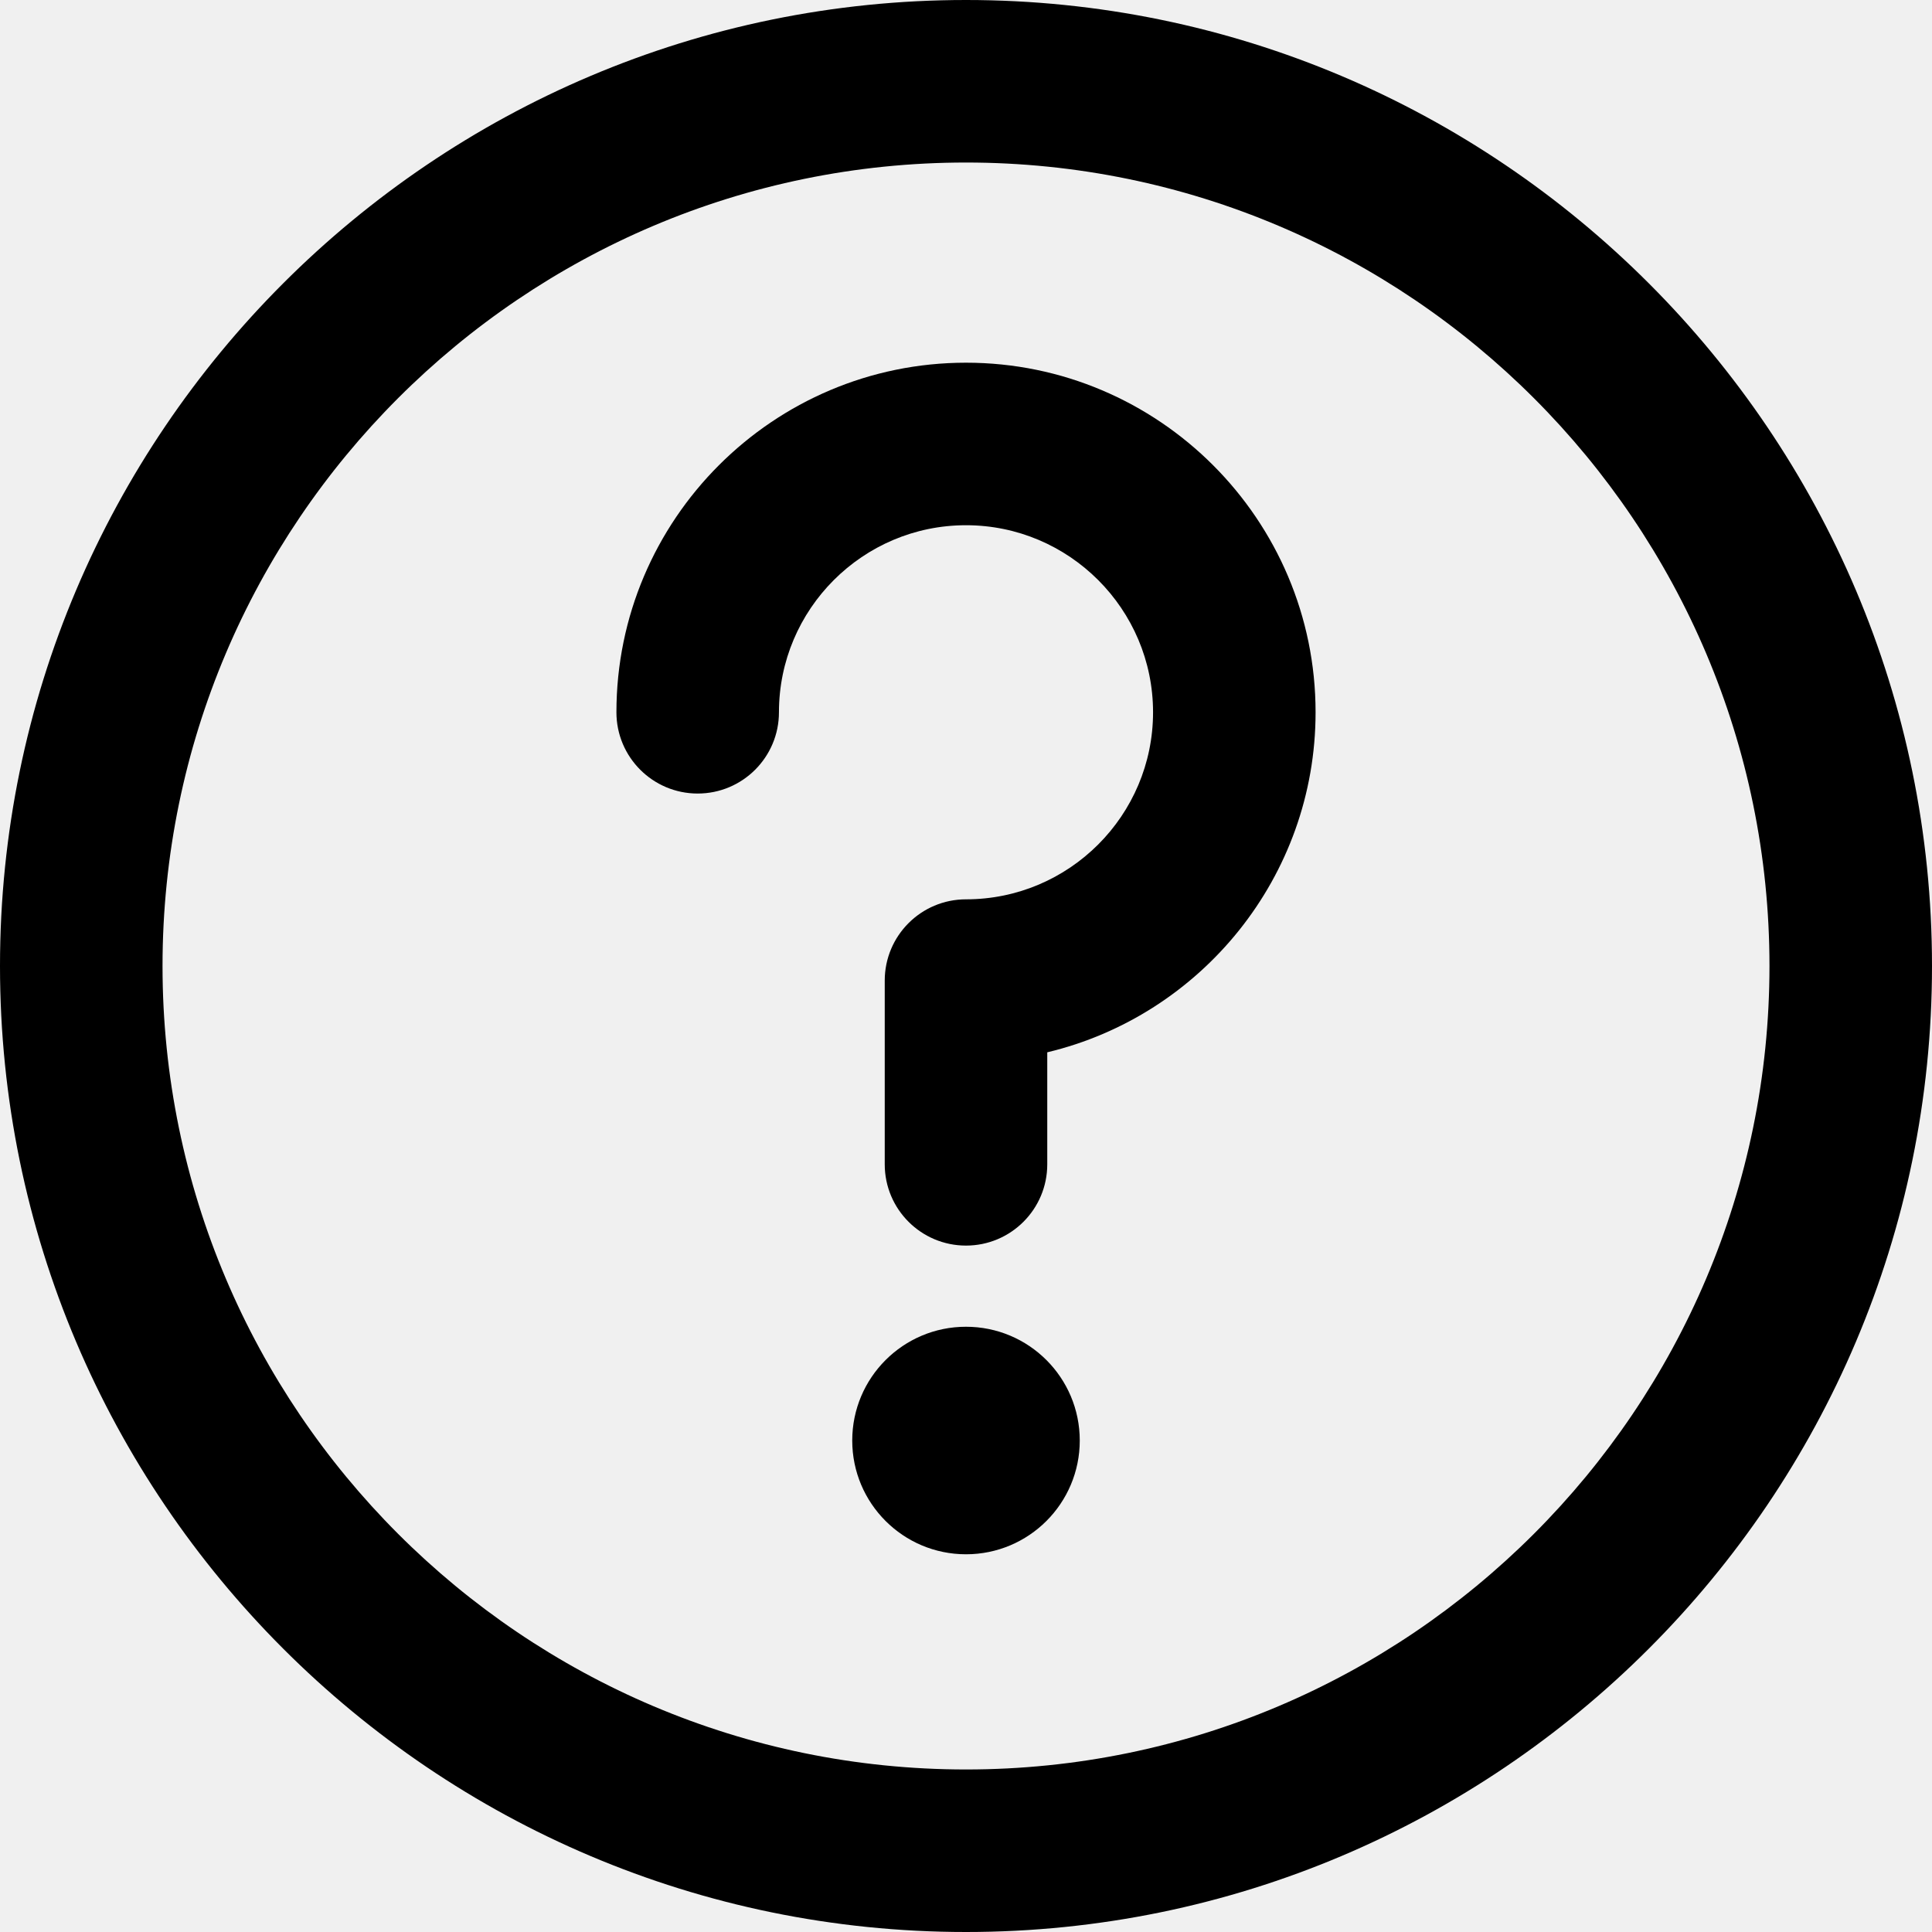
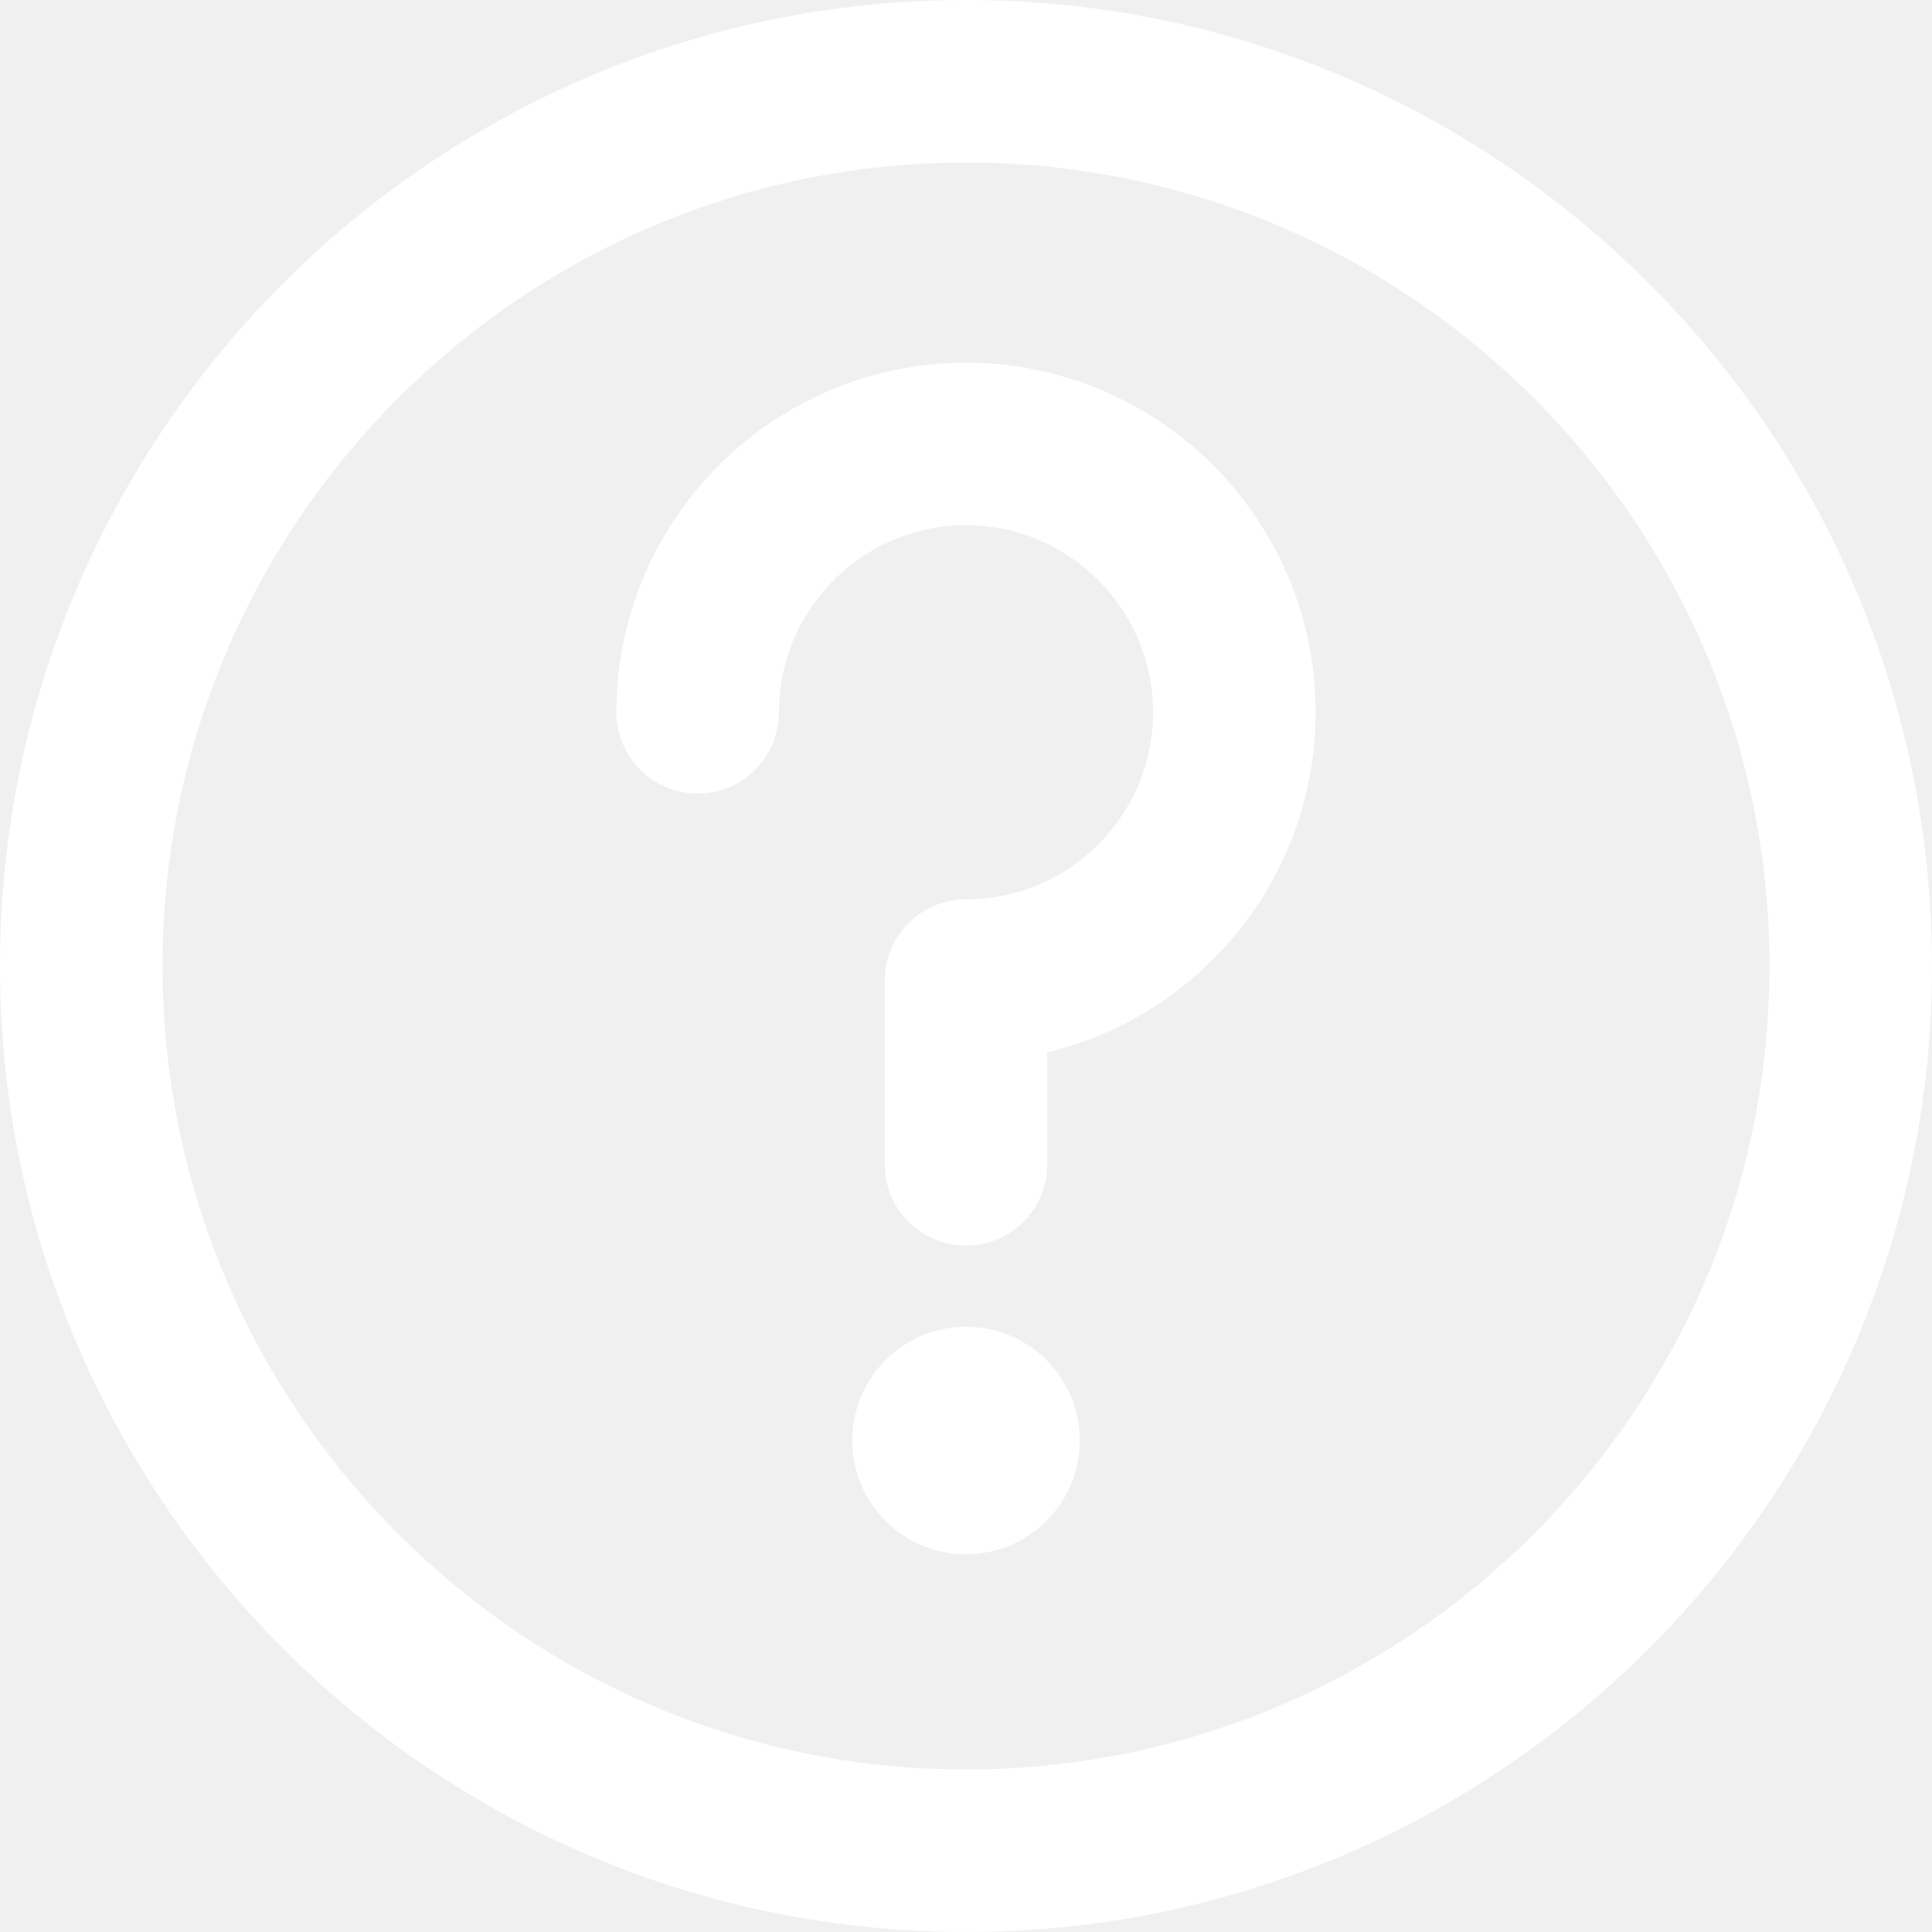
- <svg xmlns="http://www.w3.org/2000/svg" version="1.1" id="Capa_1" x="0px" y="0px" viewBox="0 0 356.62 356.62" style="enable-background:new 0 0 356.62 356.62;" xml:space="preserve">
+ <svg xmlns="http://www.w3.org/2000/svg" version="1.1" id="Capa_1" fill="#fff" x="0px" y="0px" viewBox="0 0 356.62 356.62" style="enable-background:new 0 0 356.62 356.62;" xml:space="preserve">
  <g>
    <path d="M178.31,0C79.99,0,0,79.99,0,178.311S79.99,356.62,178.31,356.62s178.31-79.989,178.31-178.31S276.63,0,178.31,0z    M178.31,326.62C96.532,326.62,30,260.089,30,178.311S96.532,30,178.31,30s148.31,66.532,148.31,148.311   S260.088,326.62,178.31,326.62z" />
    <path d="M178.31,66.949c-35.58,0-64.527,28.947-64.527,64.527c0,8.284,6.716,15,15,15s15-6.716,15-15   c0-19.038,15.489-34.527,34.527-34.527s34.527,15.489,34.527,34.527s-15.489,34.527-34.527,34.527c-8.284,0-15,6.716-15,15v33.915   c0,8.284,6.716,15,15,15s15-6.716,15-15v-20.675c28.371-6.779,49.527-32.35,49.527-62.768   C242.837,95.896,213.89,66.949,178.31,66.949z" />
    <circle cx="178.31" cy="265.899" r="20.999" />
  </g>
  <g>
</g>
  <g>
</g>
  <g>
</g>
  <g>
</g>
  <g>
</g>
  <g>
</g>
  <g>
</g>
  <g>
</g>
  <g>
</g>
  <g>
</g>
  <g>
</g>
  <g>
</g>
  <g>
</g>
  <g>
</g>
  <g>
</g>
</svg>
